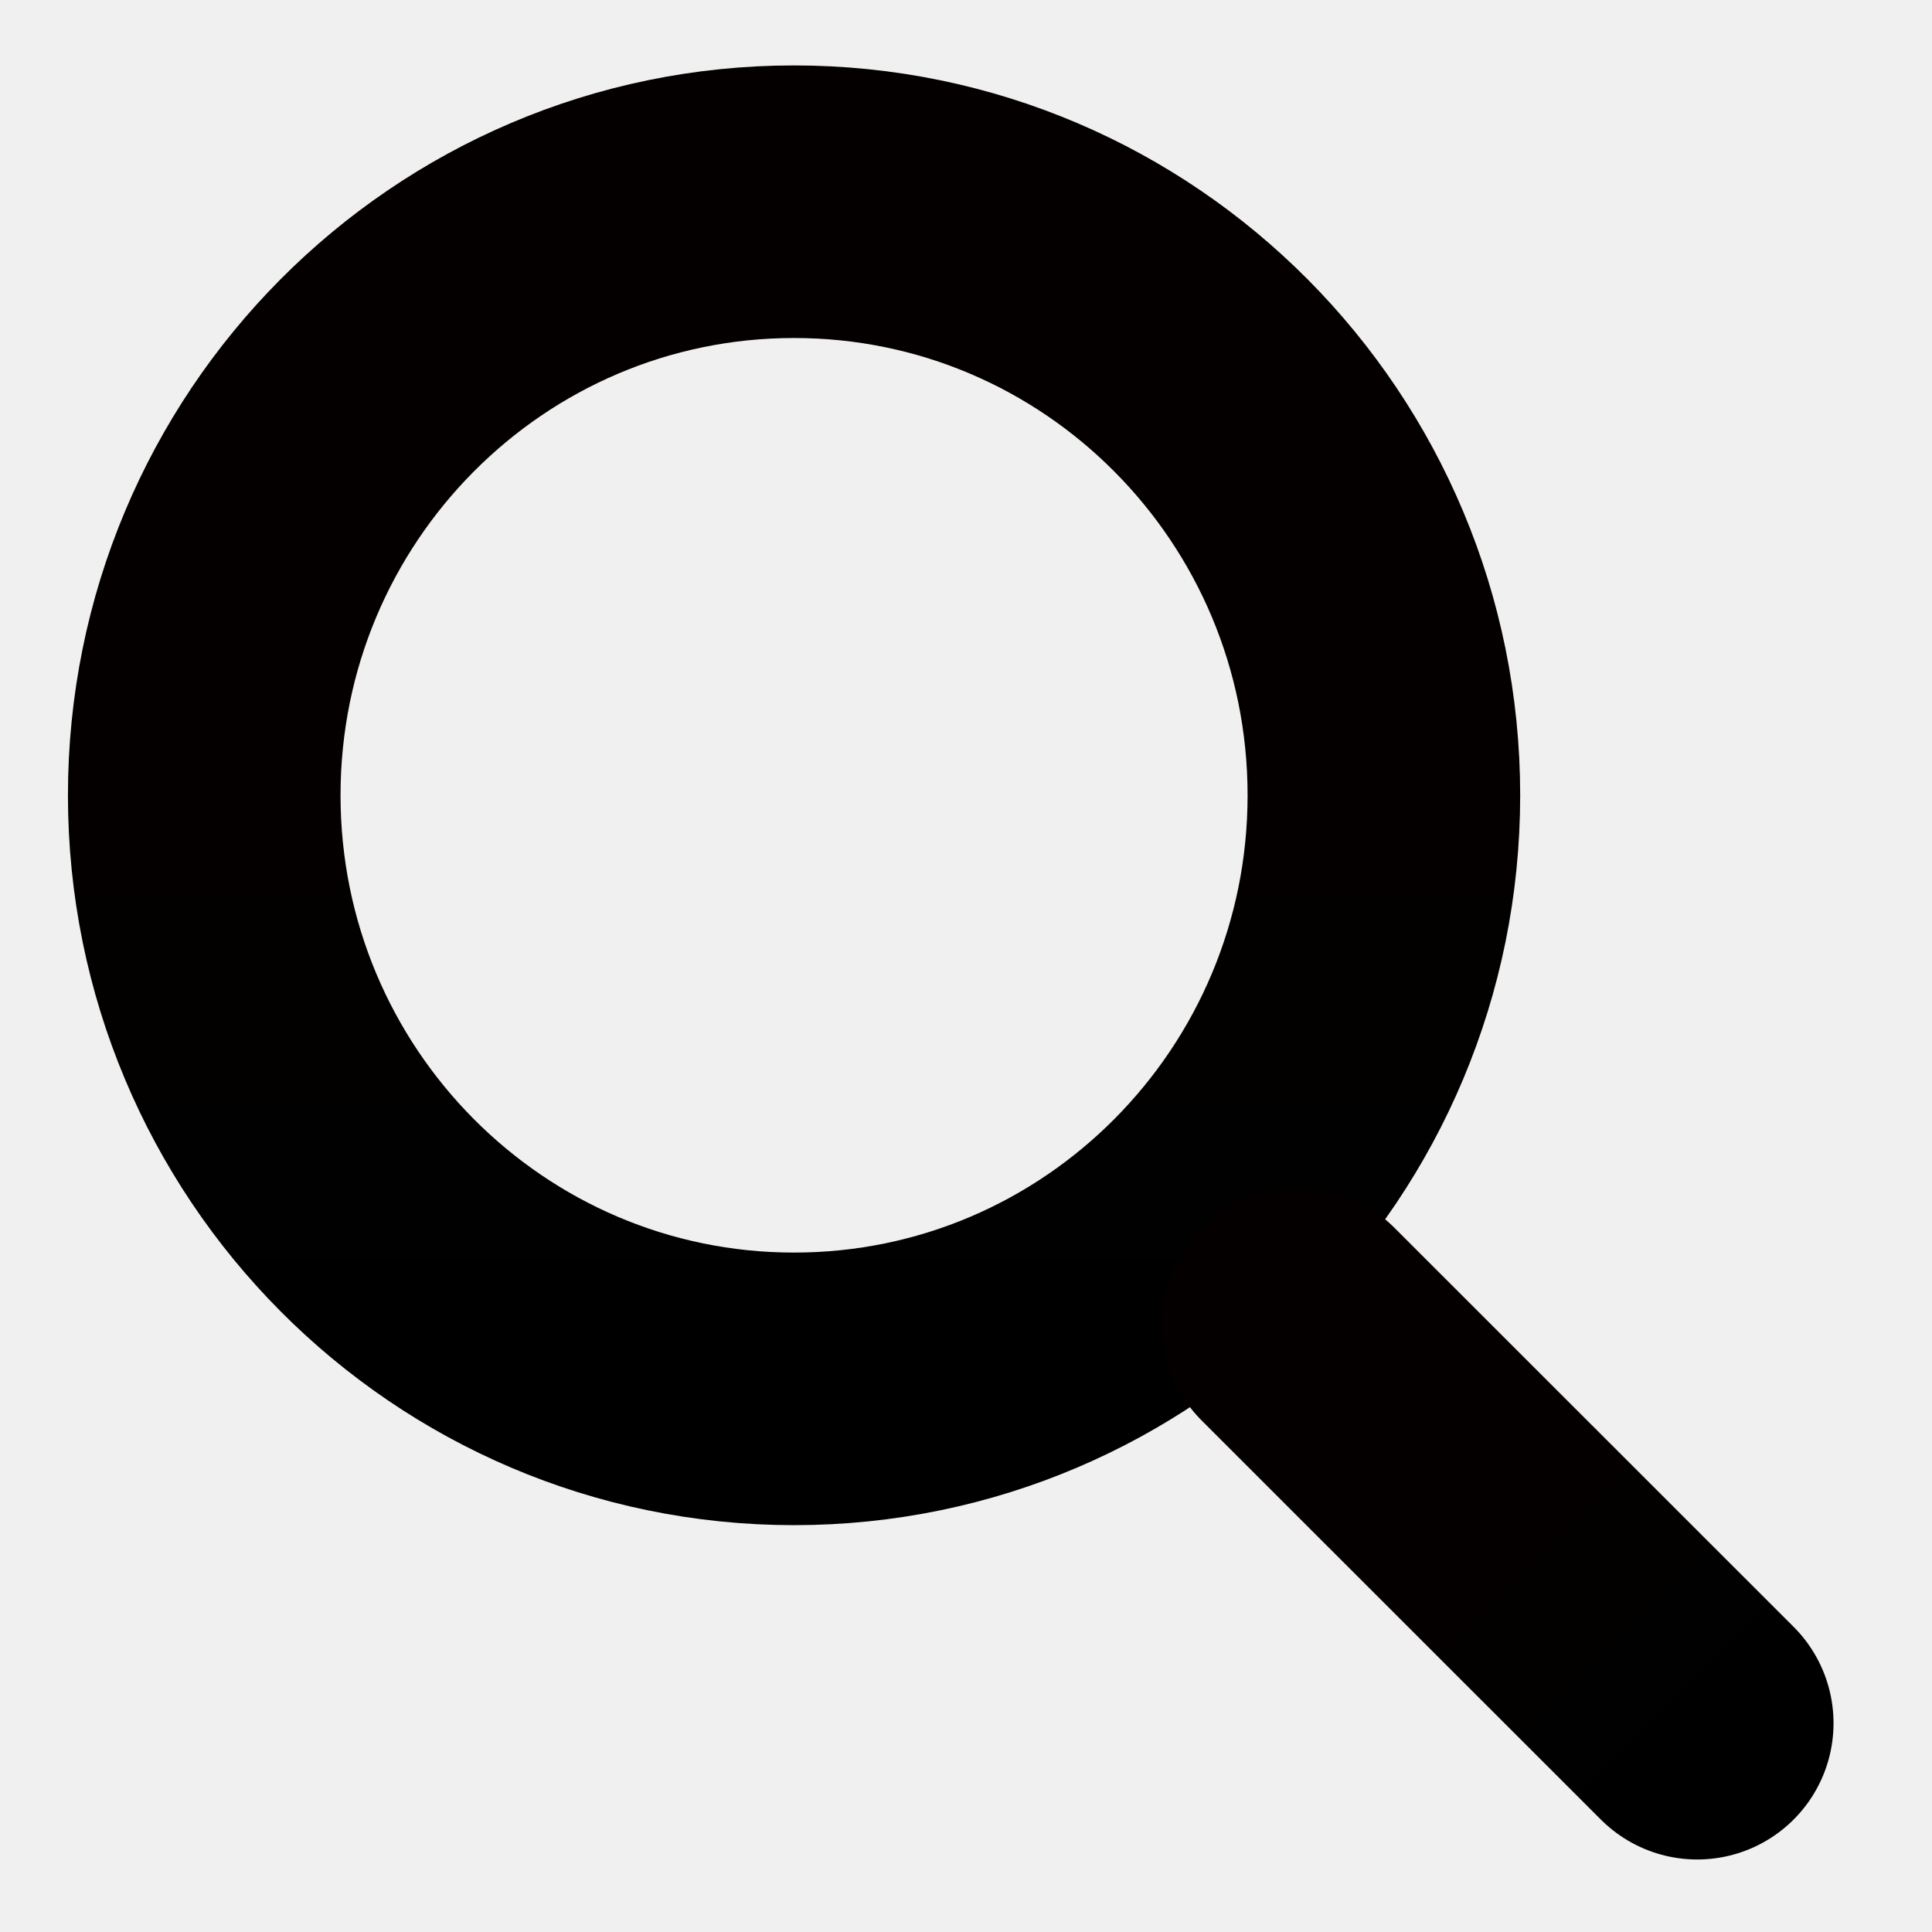
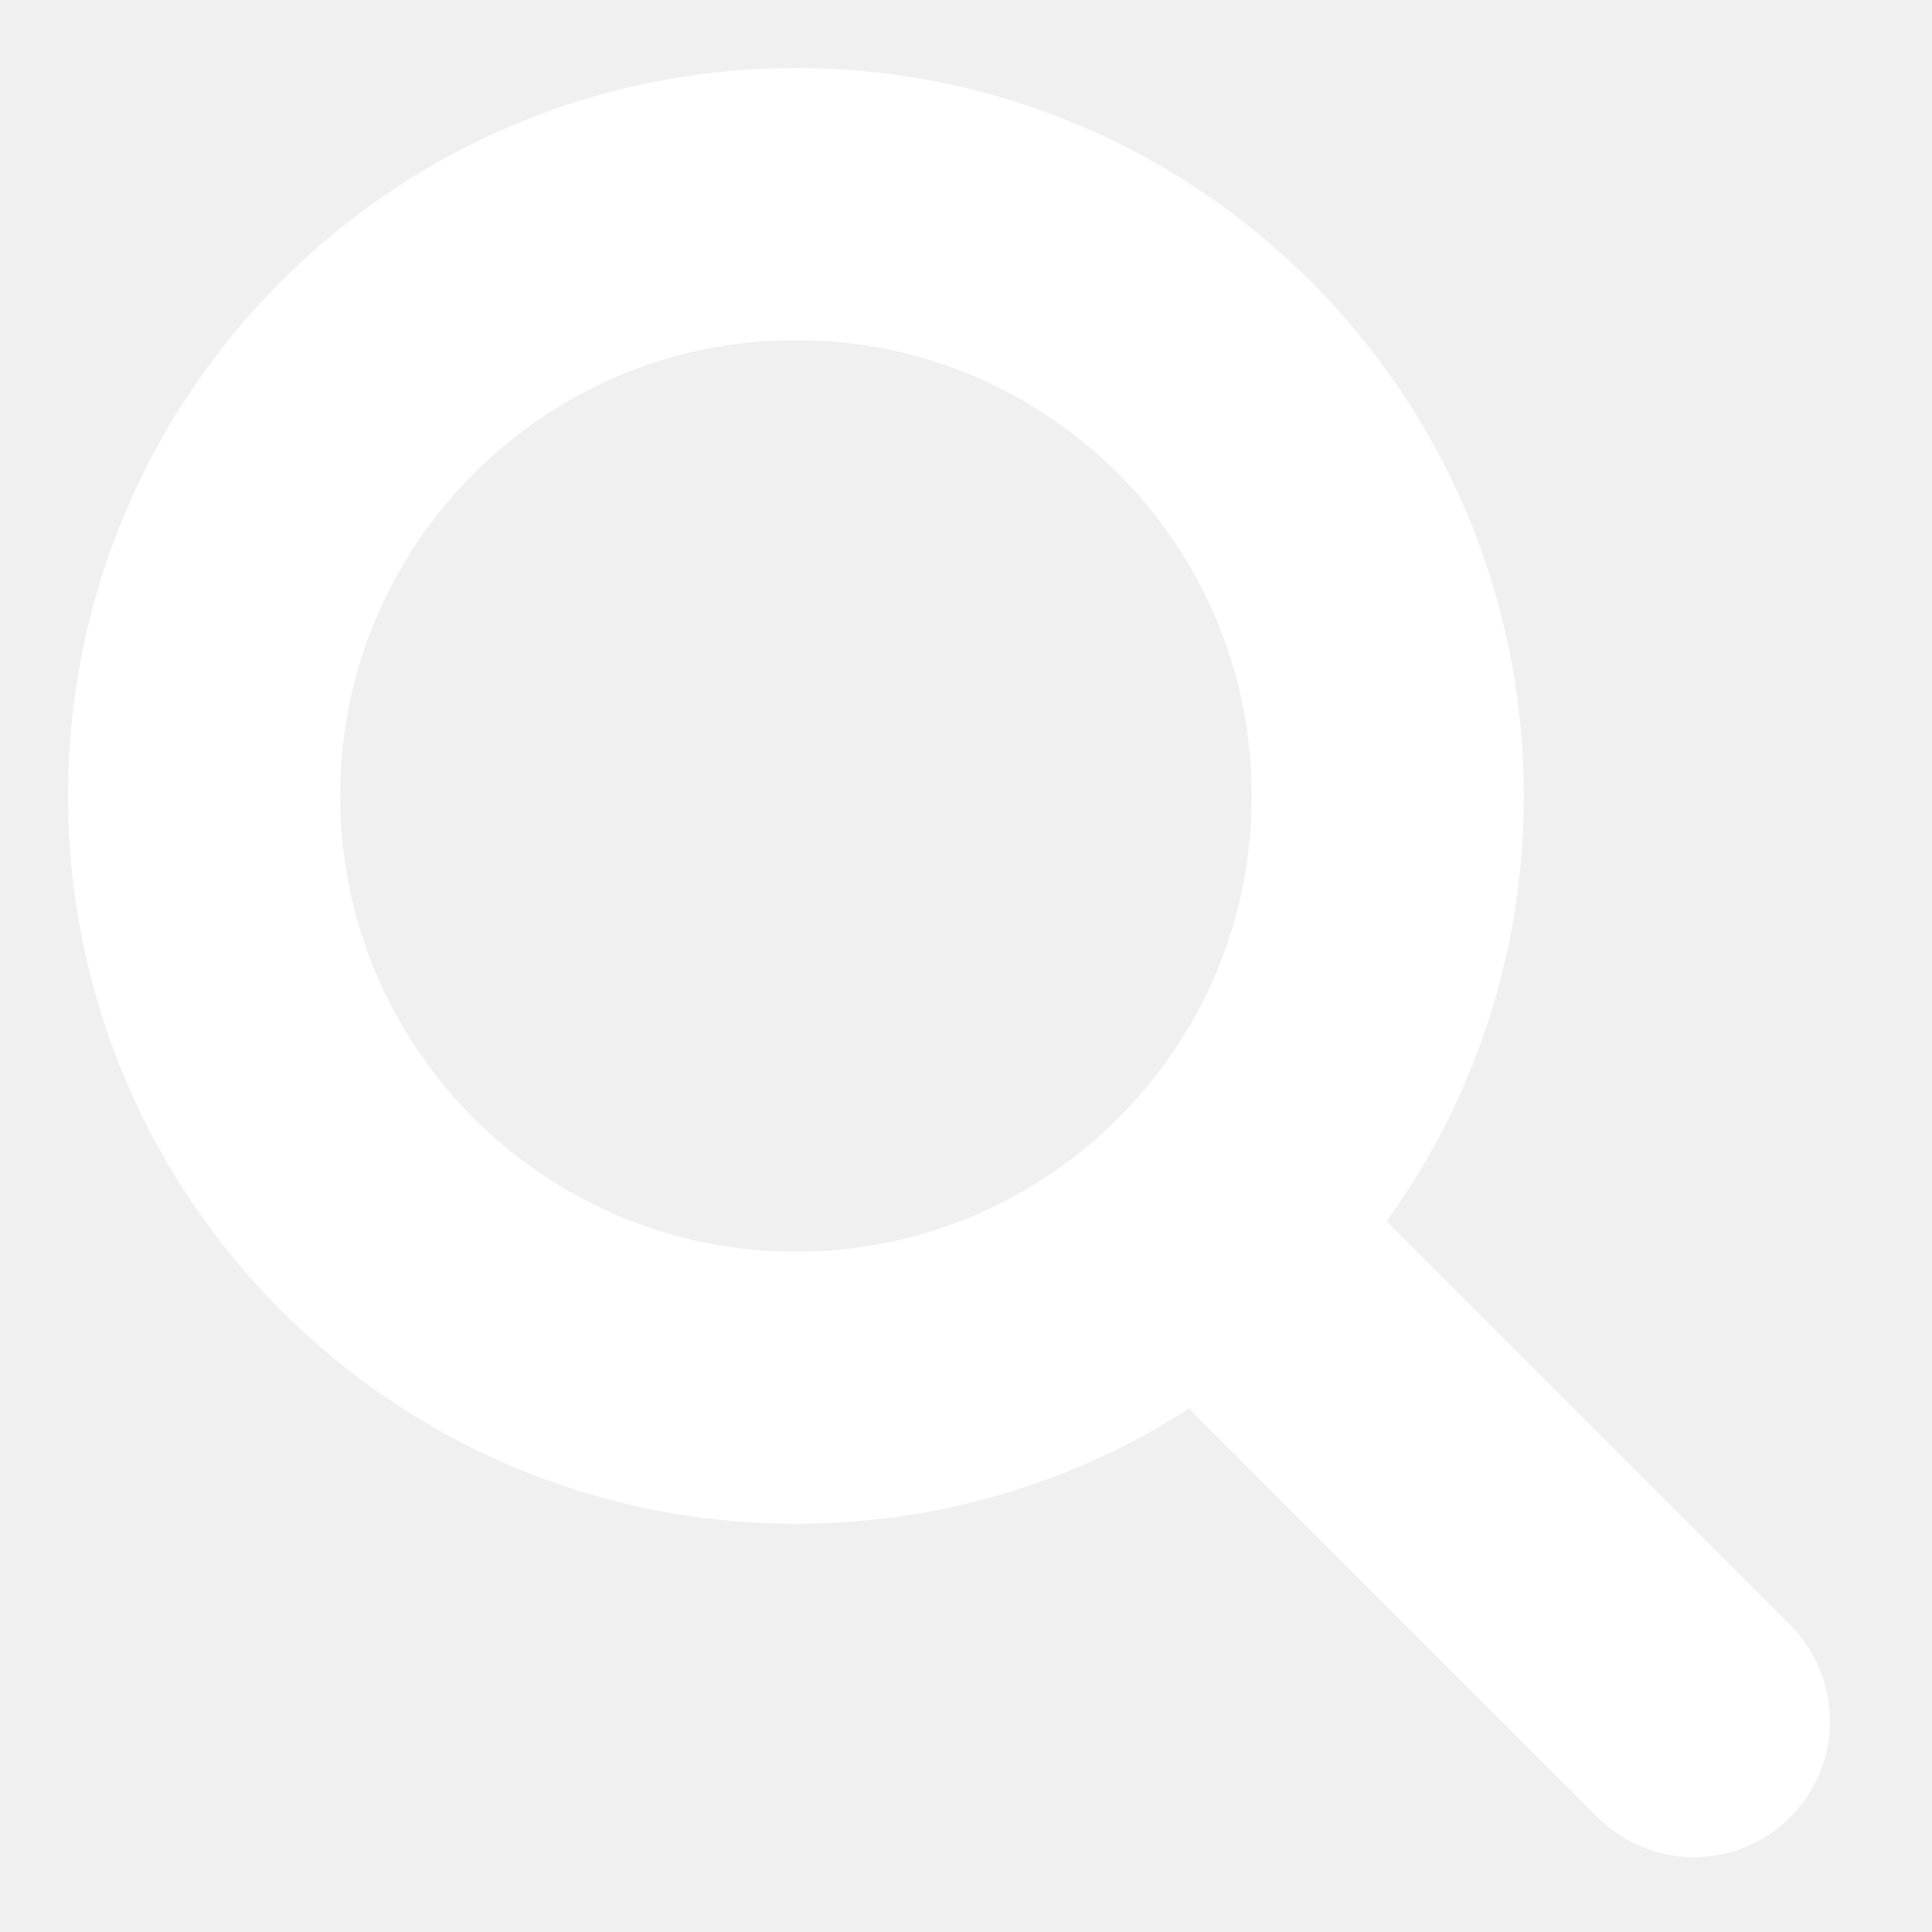
- <svg xmlns="http://www.w3.org/2000/svg" version="1.1" id="圖層_1" x="0px" y="0px" width="28.35px" height="28.35px" viewBox="0 0 28.35 28.35" enable-background="new 0 0 28.35 28.35" xml:space="preserve">
-   <linearGradient id="SVGID_1_" gradientUnits="userSpaceOnUse" x1="11.652" y1="0.961" x2="11.652" y2="22.381">
-     <stop offset="0" style="stop-color:#040000" />
-     <stop offset="0.476" style="stop-color:#040000" />
-     <stop offset="0.647" style="stop-color:#030000" />
-     <stop offset="0.77" style="stop-color:#020101" />
-     <stop offset="0.868" style="stop-color:#000000" />
-     <stop offset="0.952" style="stop-color:#010000" />
-     <stop offset="0.99" style="stop-color:#000000" />
-   </linearGradient>
-   <ellipse fill="none" stroke="url(#SVGID_1_)" stroke-width="4" stroke-miterlimit="10" cx="11.652" cy="11.67" rx="8.655" ry="8.71" />
-   <linearGradient id="SVGID_2_" gradientUnits="userSpaceOnUse" x1="3.484" y1="33.862" x2="3.484" y2="48.085" gradientTransform="matrix(0.7071 -0.7071 0.5728 0.5728 -3.9584 1.3502)">
-     <stop offset="0" style="stop-color:#040000" />
-     <stop offset="0.476" style="stop-color:#040000" />
-     <stop offset="0.647" style="stop-color:#030000" />
-     <stop offset="0.77" style="stop-color:#020101" />
-     <stop offset="0.868" style="stop-color:#000000" />
-     <stop offset="0.952" style="stop-color:#010000" />
-     <stop offset="0.99" style="stop-color:#000000" />
-   </linearGradient>
-   <line fill="none" stroke="url(#SVGID_2_)" stroke-width="4" stroke-linecap="round" stroke-linejoin="round" stroke-miterlimit="10" x1="19.048" y1="19.431" x2="24.905" y2="25.286" />
+ <svg xmlns="http://www.w3.org/2000/svg" version="1.1" id="圖層_1" x="0px" y="0px" viewBox="0 0 28.4 28.4" style="enable-background:new 0 0 28.4 28.4;" xml:space="preserve">
+   <style type="text/css">
+ 	.st0{fill:none;stroke:#FFFFFF;stroke-width:4;stroke-miterlimit:10;}
+ 	.st1{fill:none;stroke:#FFFFFF;stroke-width:4;stroke-linecap:round;stroke-linejoin:round;stroke-miterlimit:10;}
+ </style>
+   <ellipse class="st0" cx="11.7" cy="11.7" rx="8.7" ry="8.7" />
+   <line class="st1" x1="19" y1="19.4" x2="24.9" y2="25.3" />
</svg>
